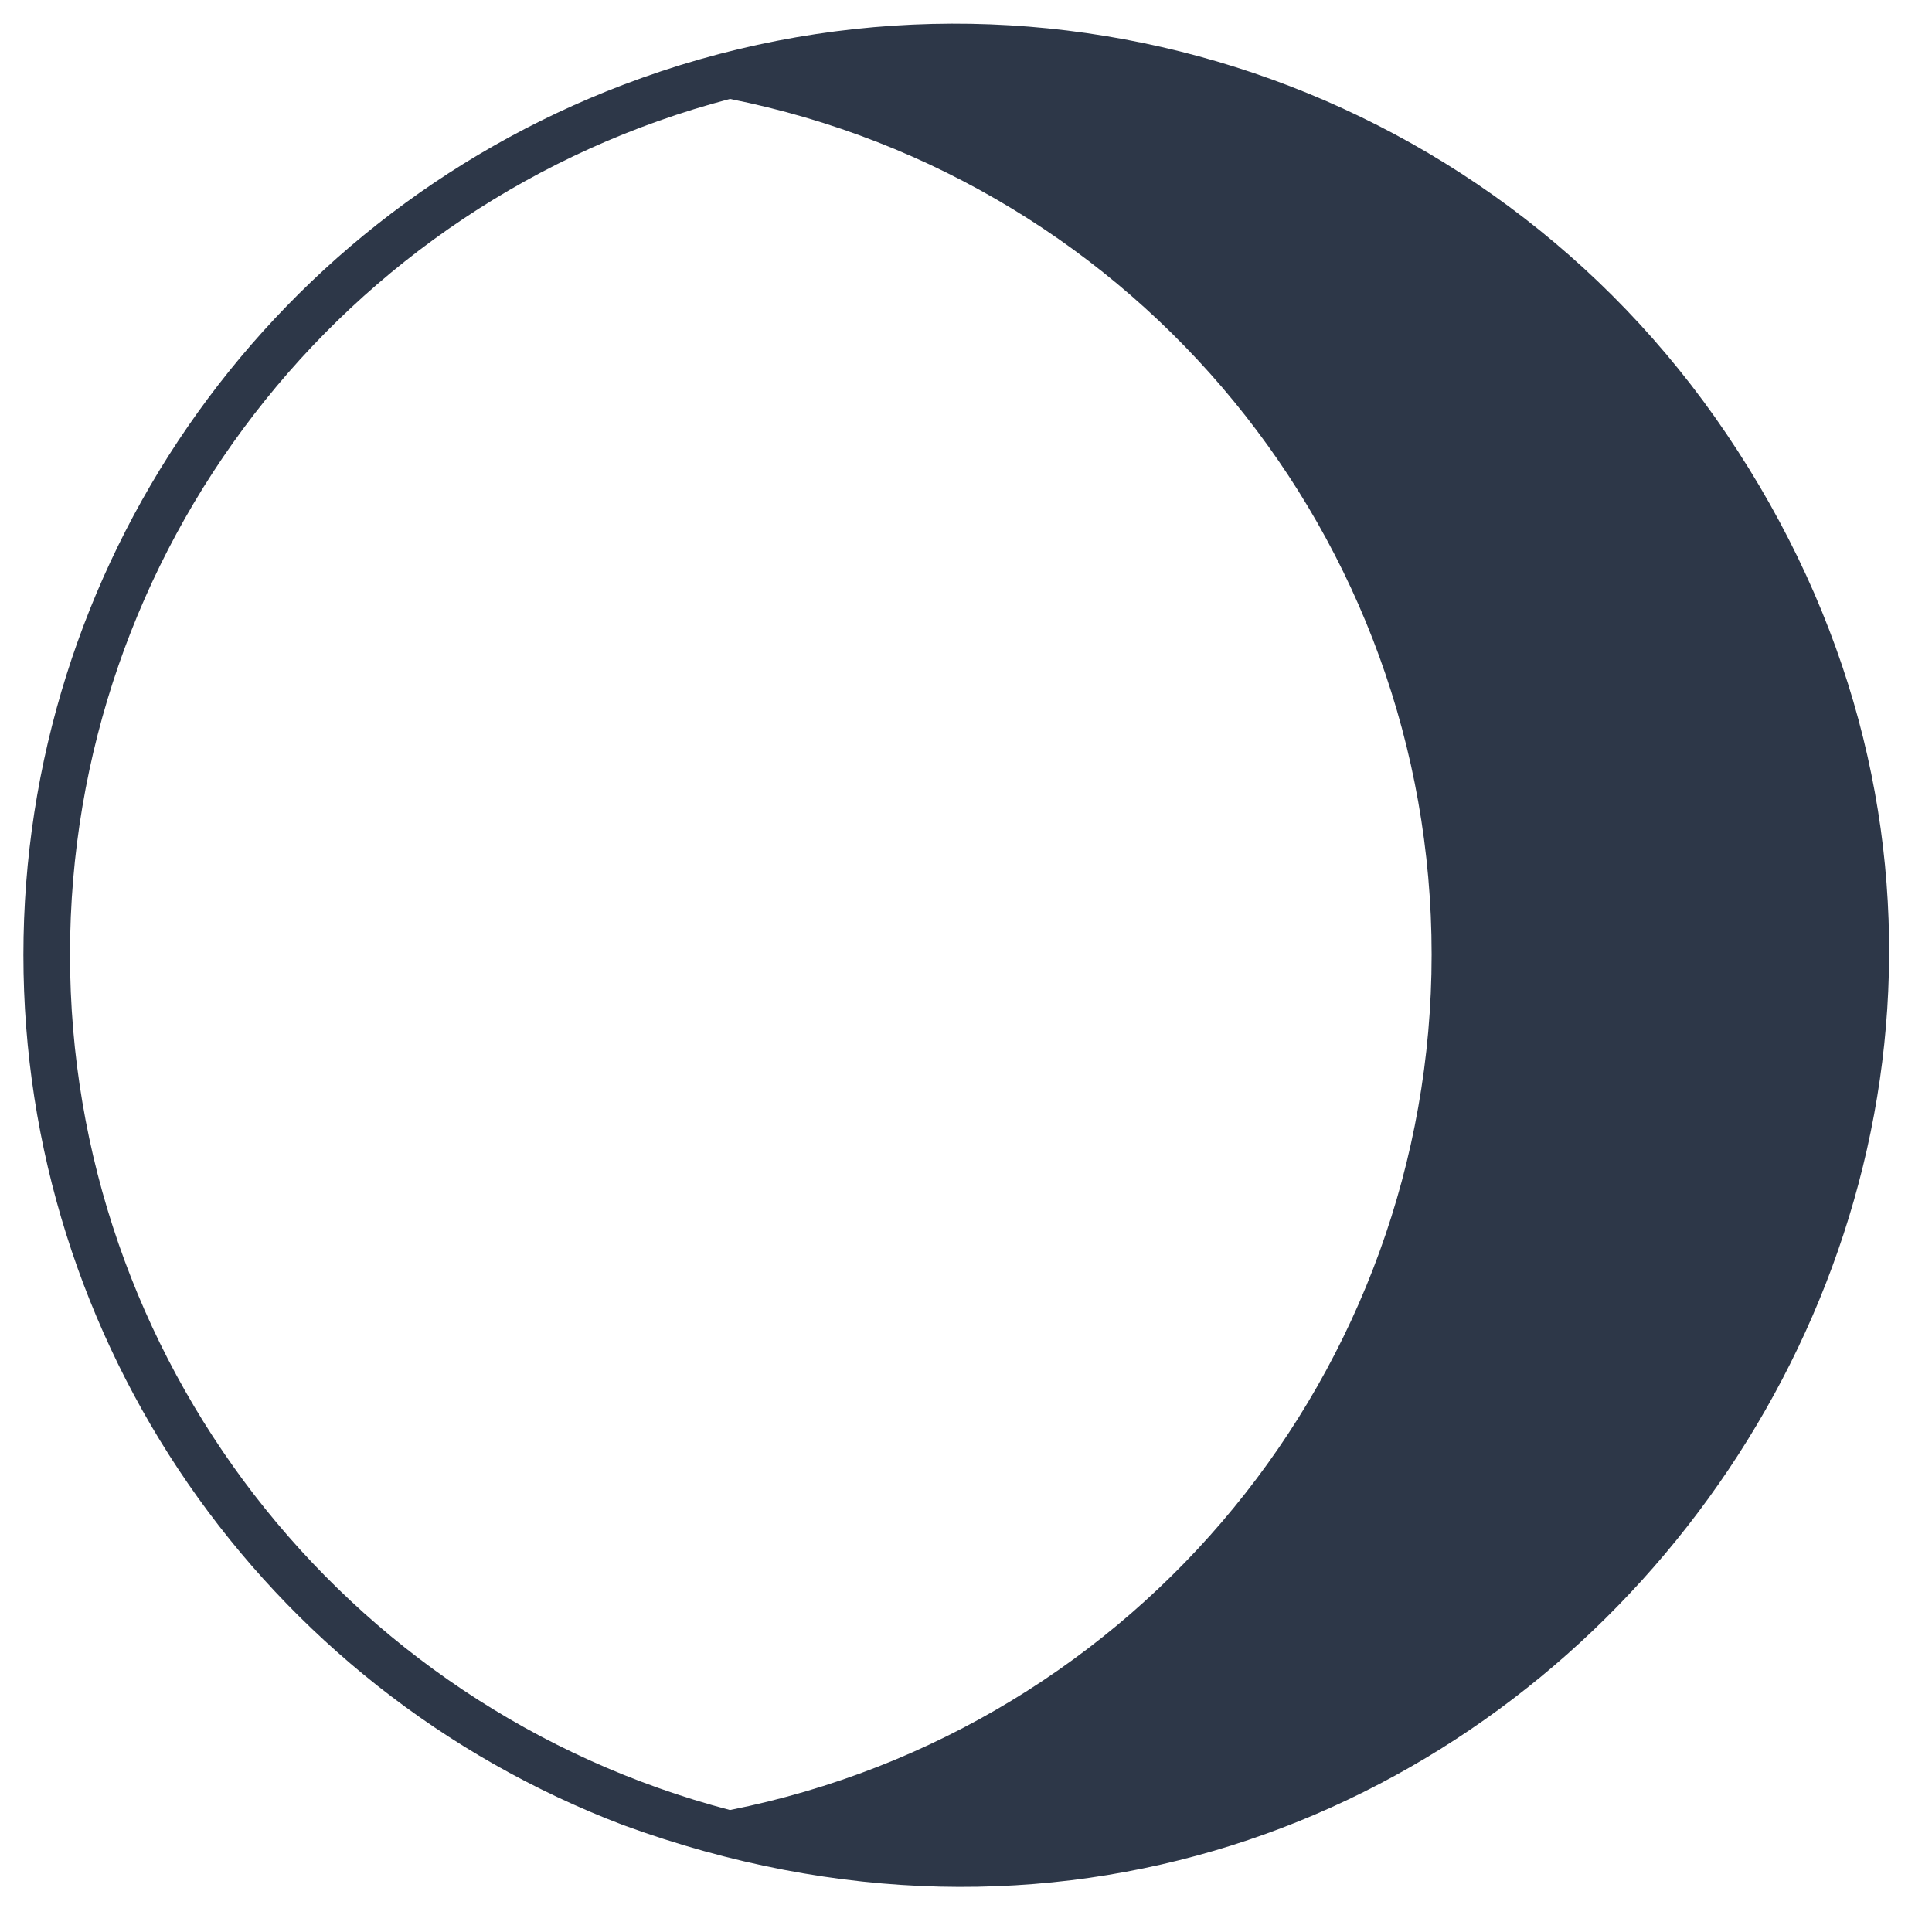
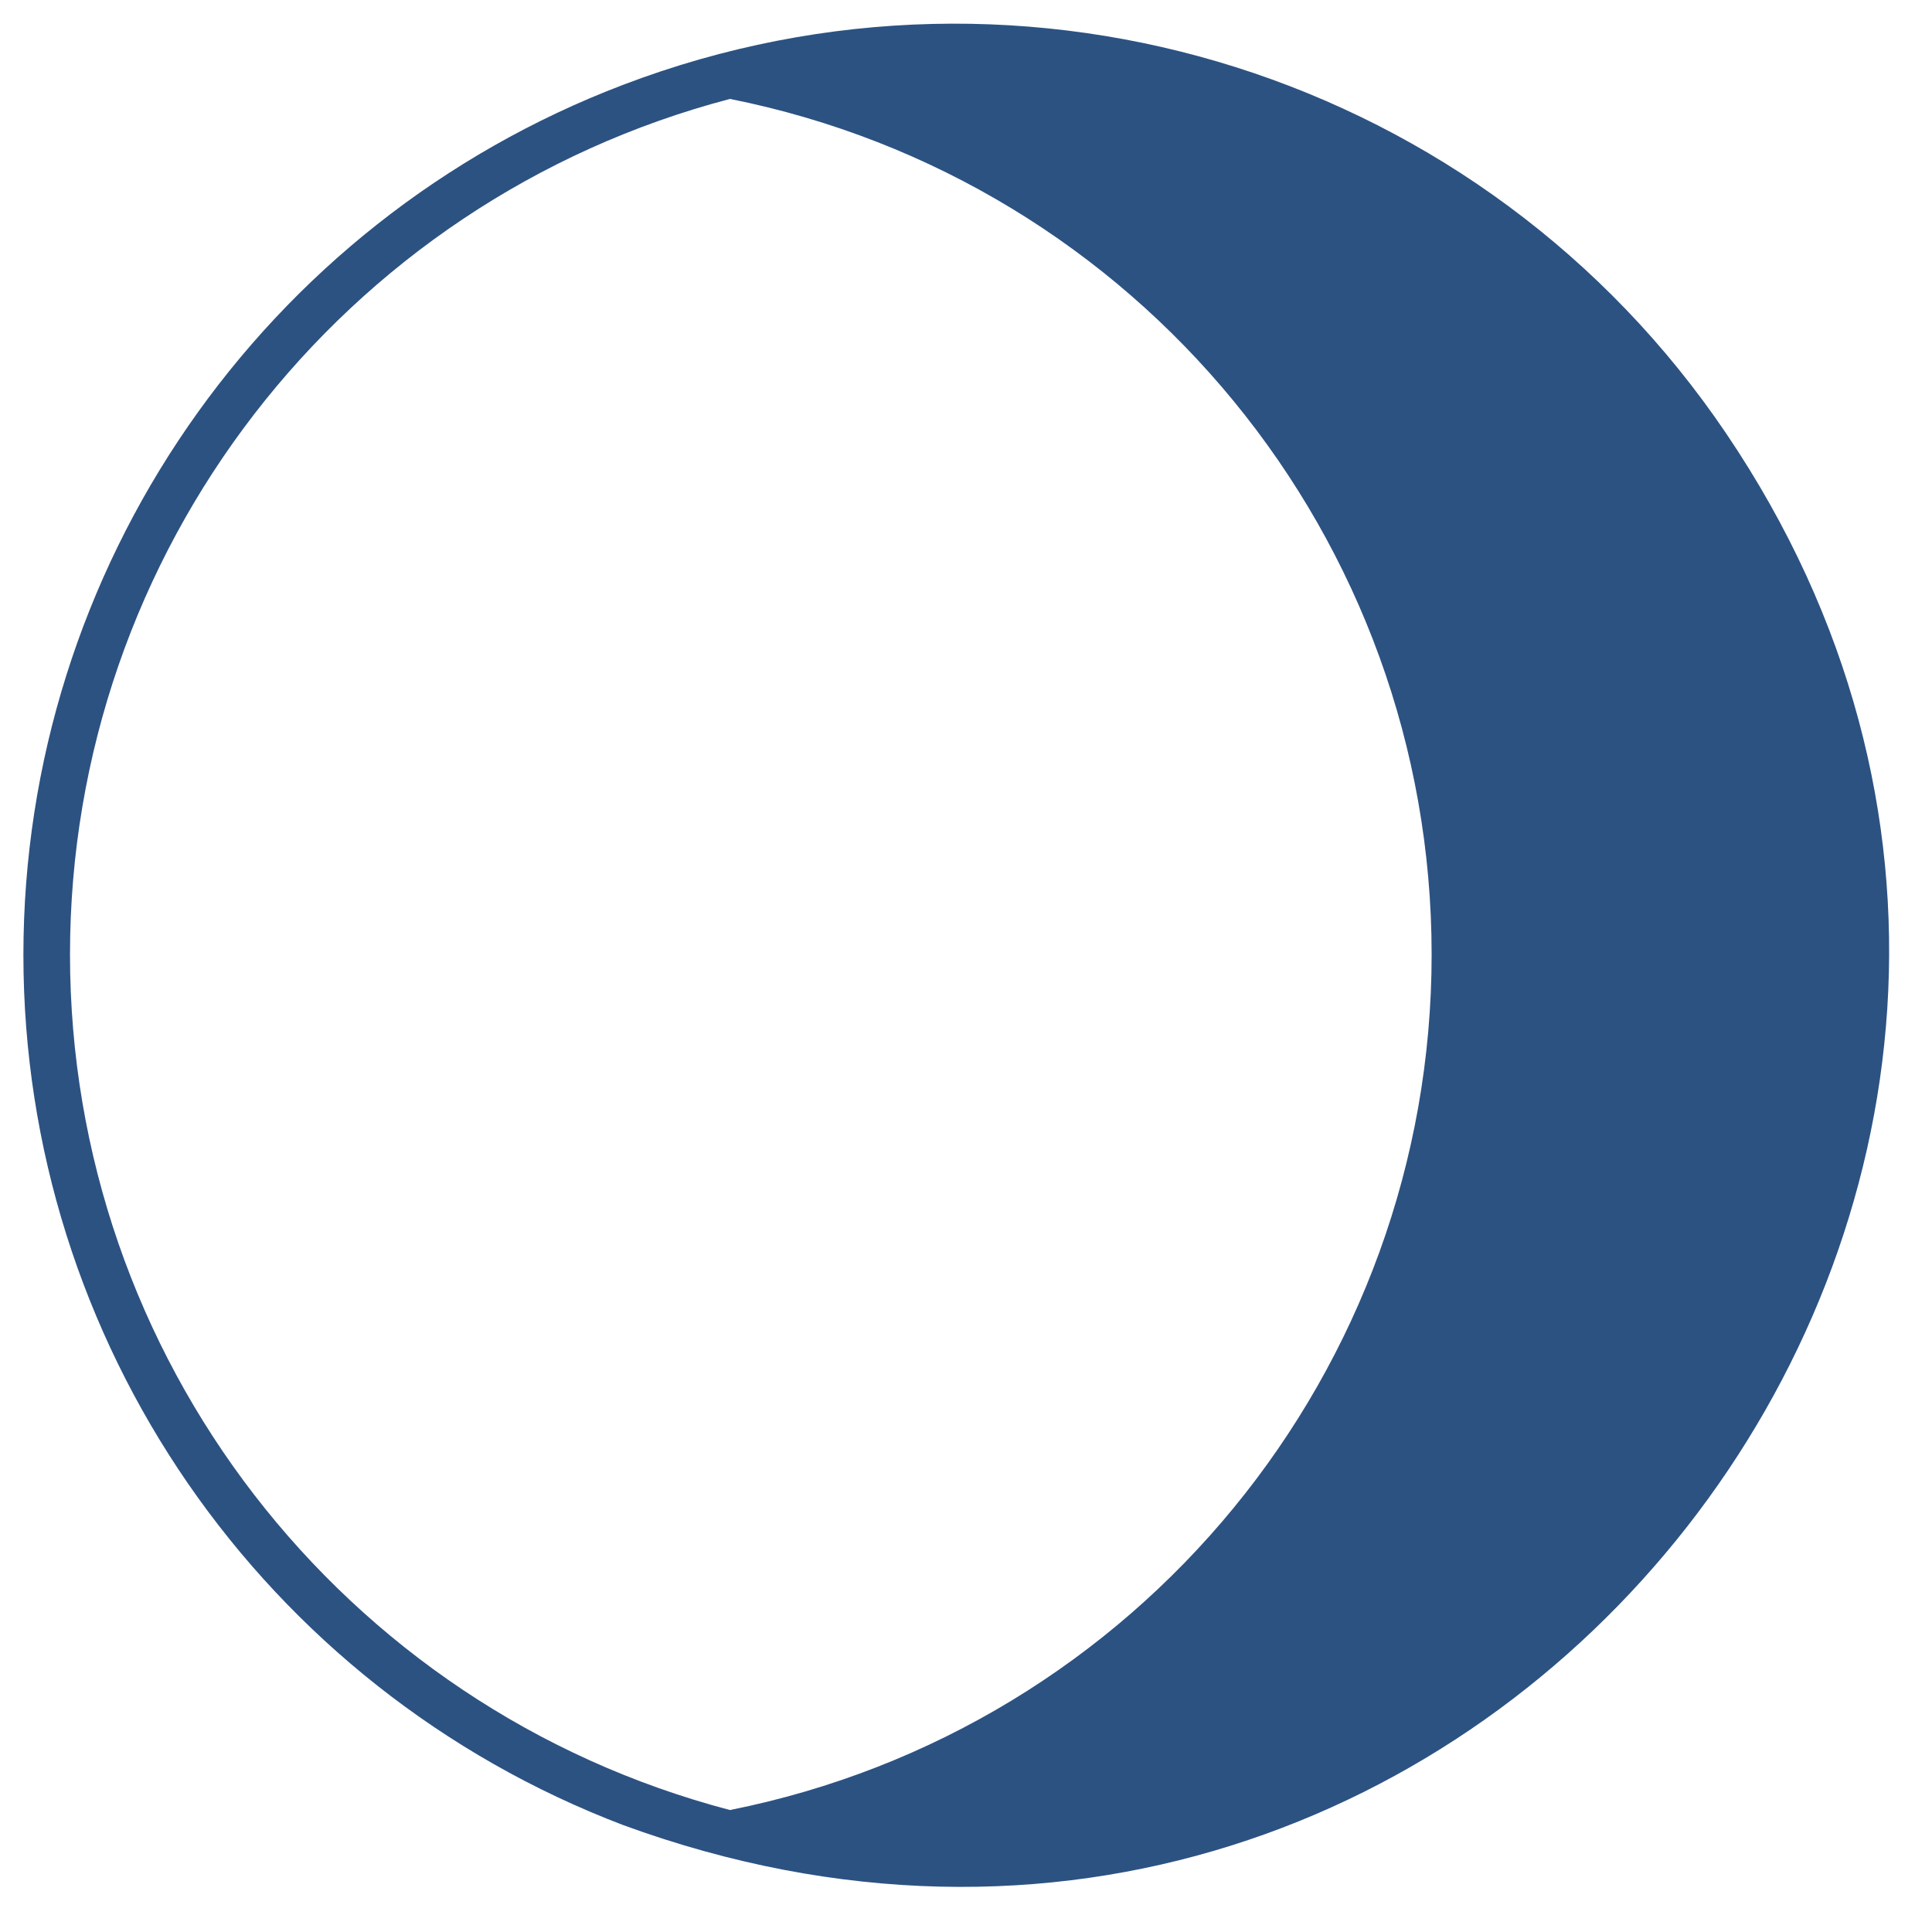
<svg xmlns="http://www.w3.org/2000/svg" data-name="Layer 2" viewBox="9 9 83 83" x="0px" y="0px">
-   <path fill="#2d3748" d="M83.17,27.64a40,40,0,0,0-47.39-15h0a40,40,0,0,0,0,74.77h0C72.94,101,104.71,59.52,83.17,27.64ZM40.36,86.76a38,38,0,0,1,0-73.51,37.48,37.48,0,0,1,0,73.51Z" />
+   <path fill="#2c5282" d="M83.17,27.64a40,40,0,0,0-47.39-15h0a40,40,0,0,0,0,74.77h0C72.94,101,104.71,59.52,83.17,27.64ZM40.36,86.76a38,38,0,0,1,0-73.51,37.48,37.48,0,0,1,0,73.51Z" />
</svg>
